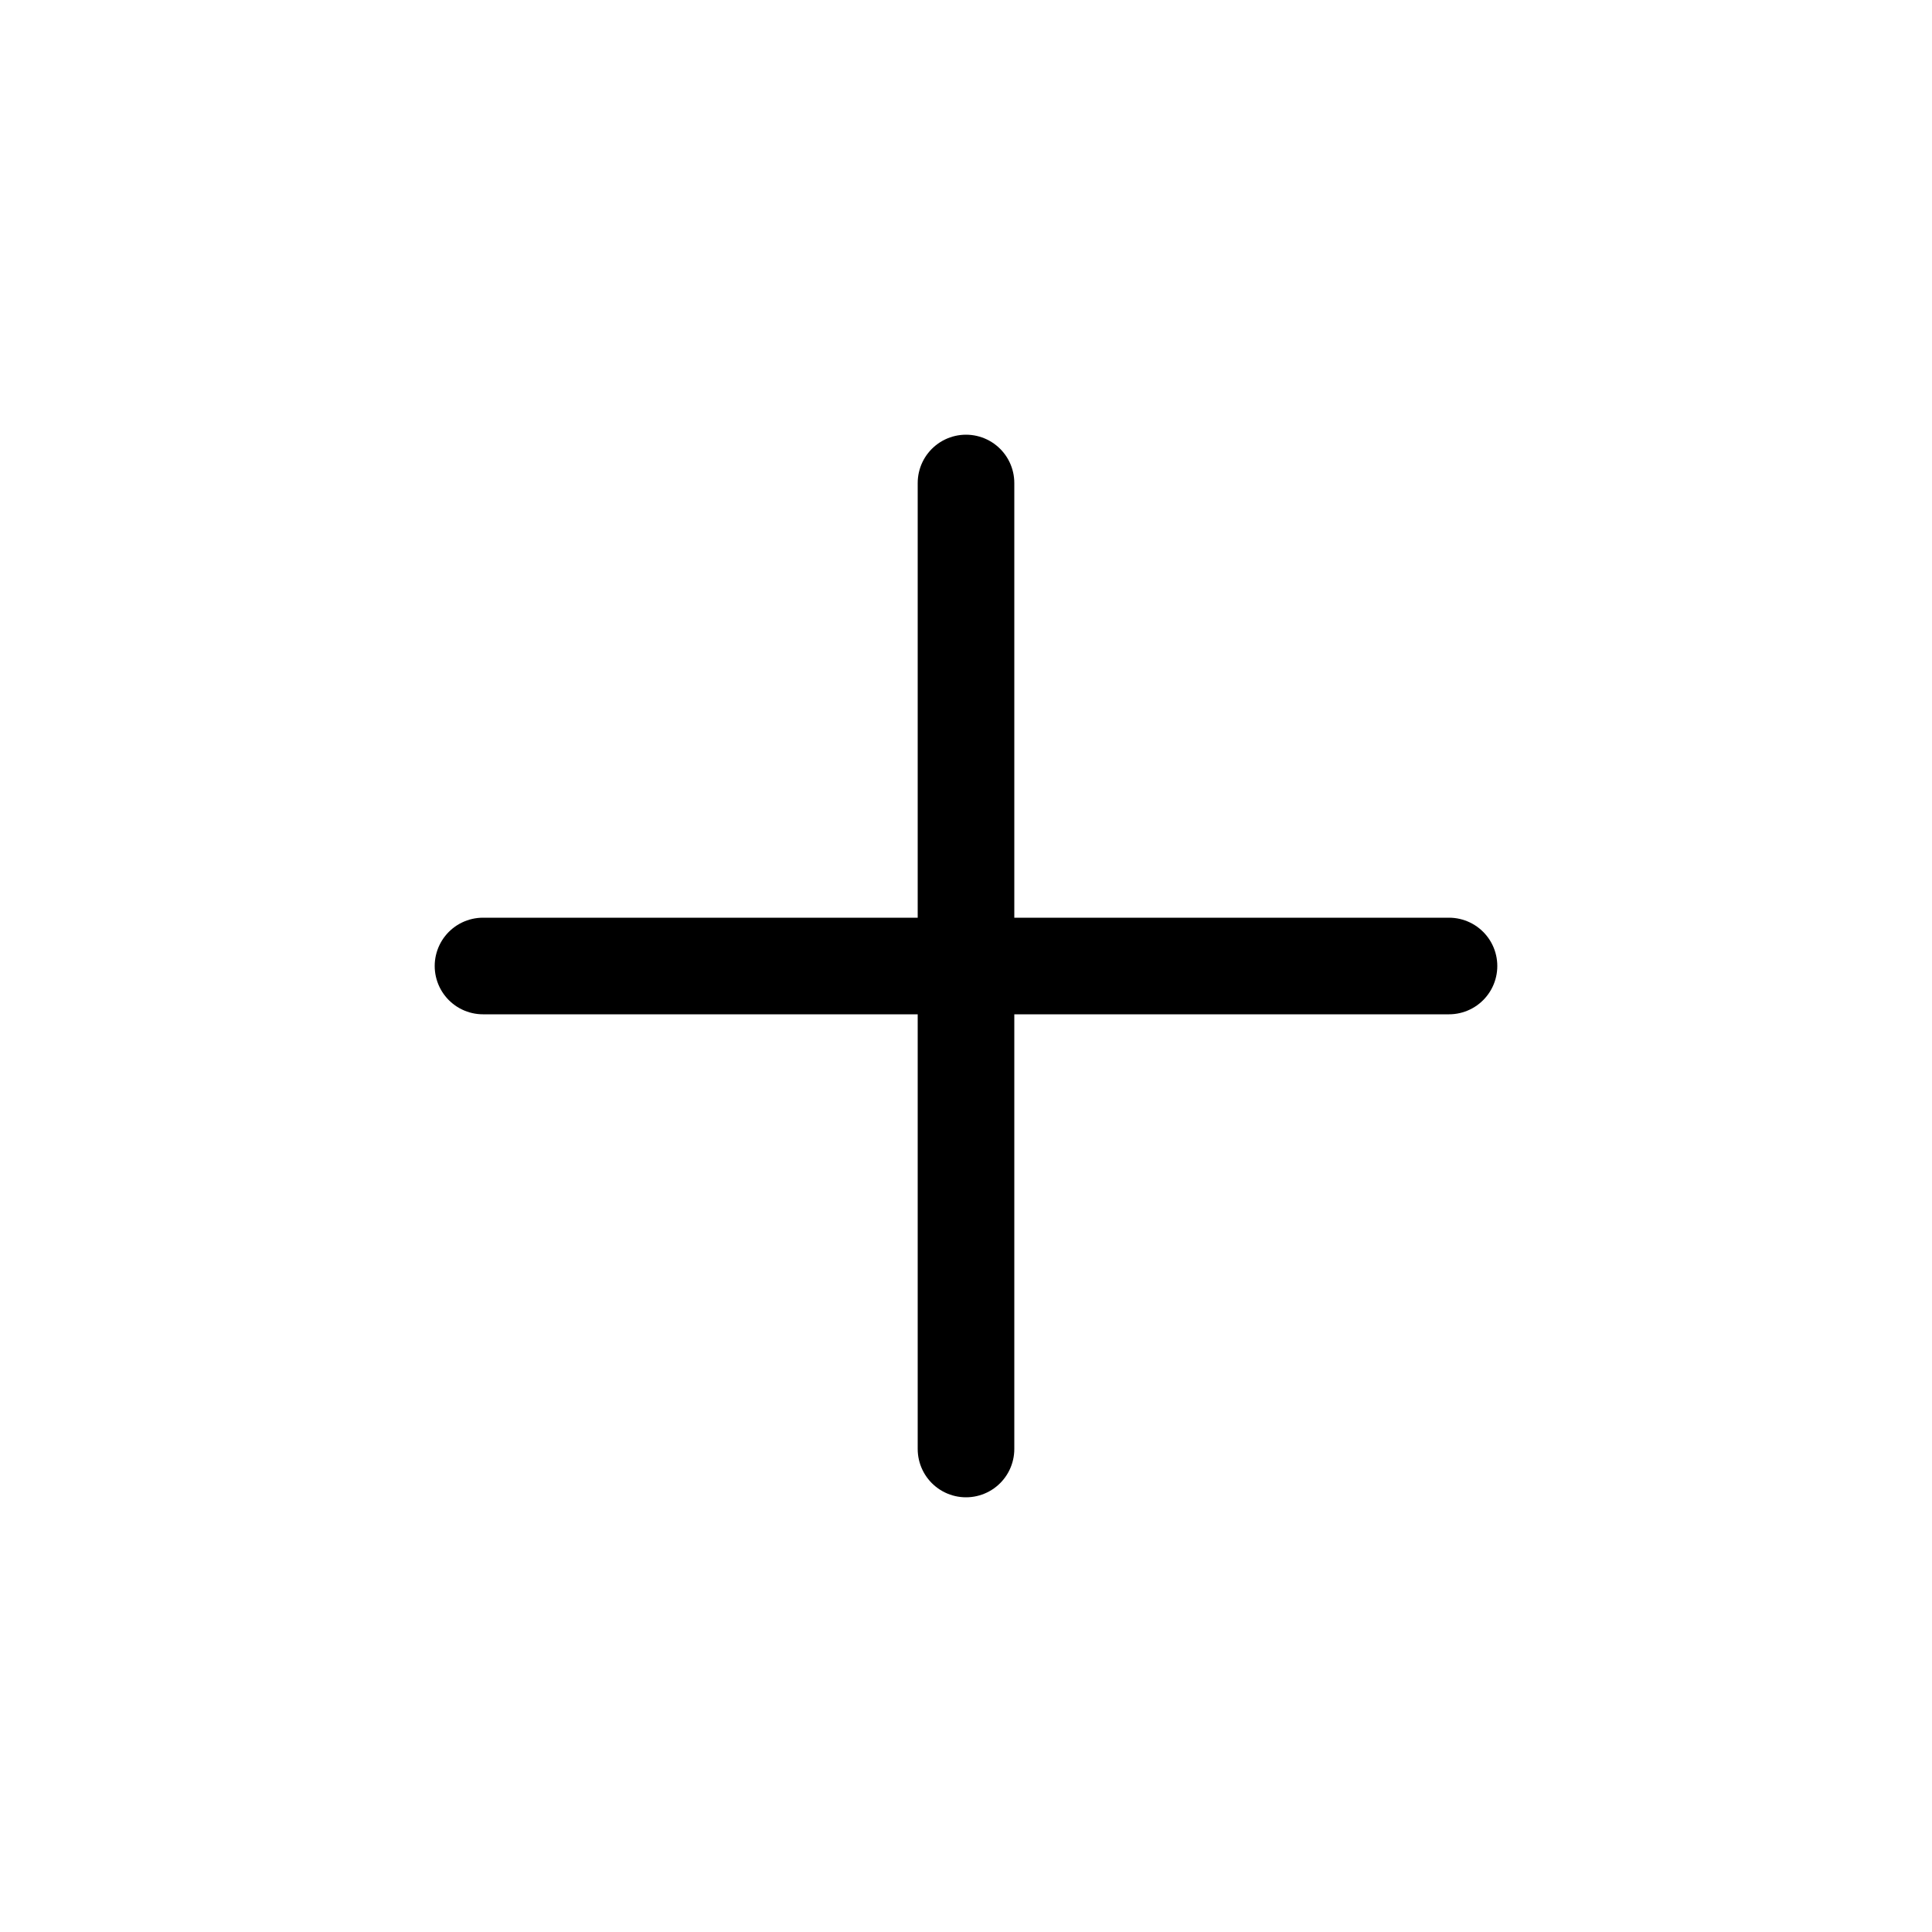
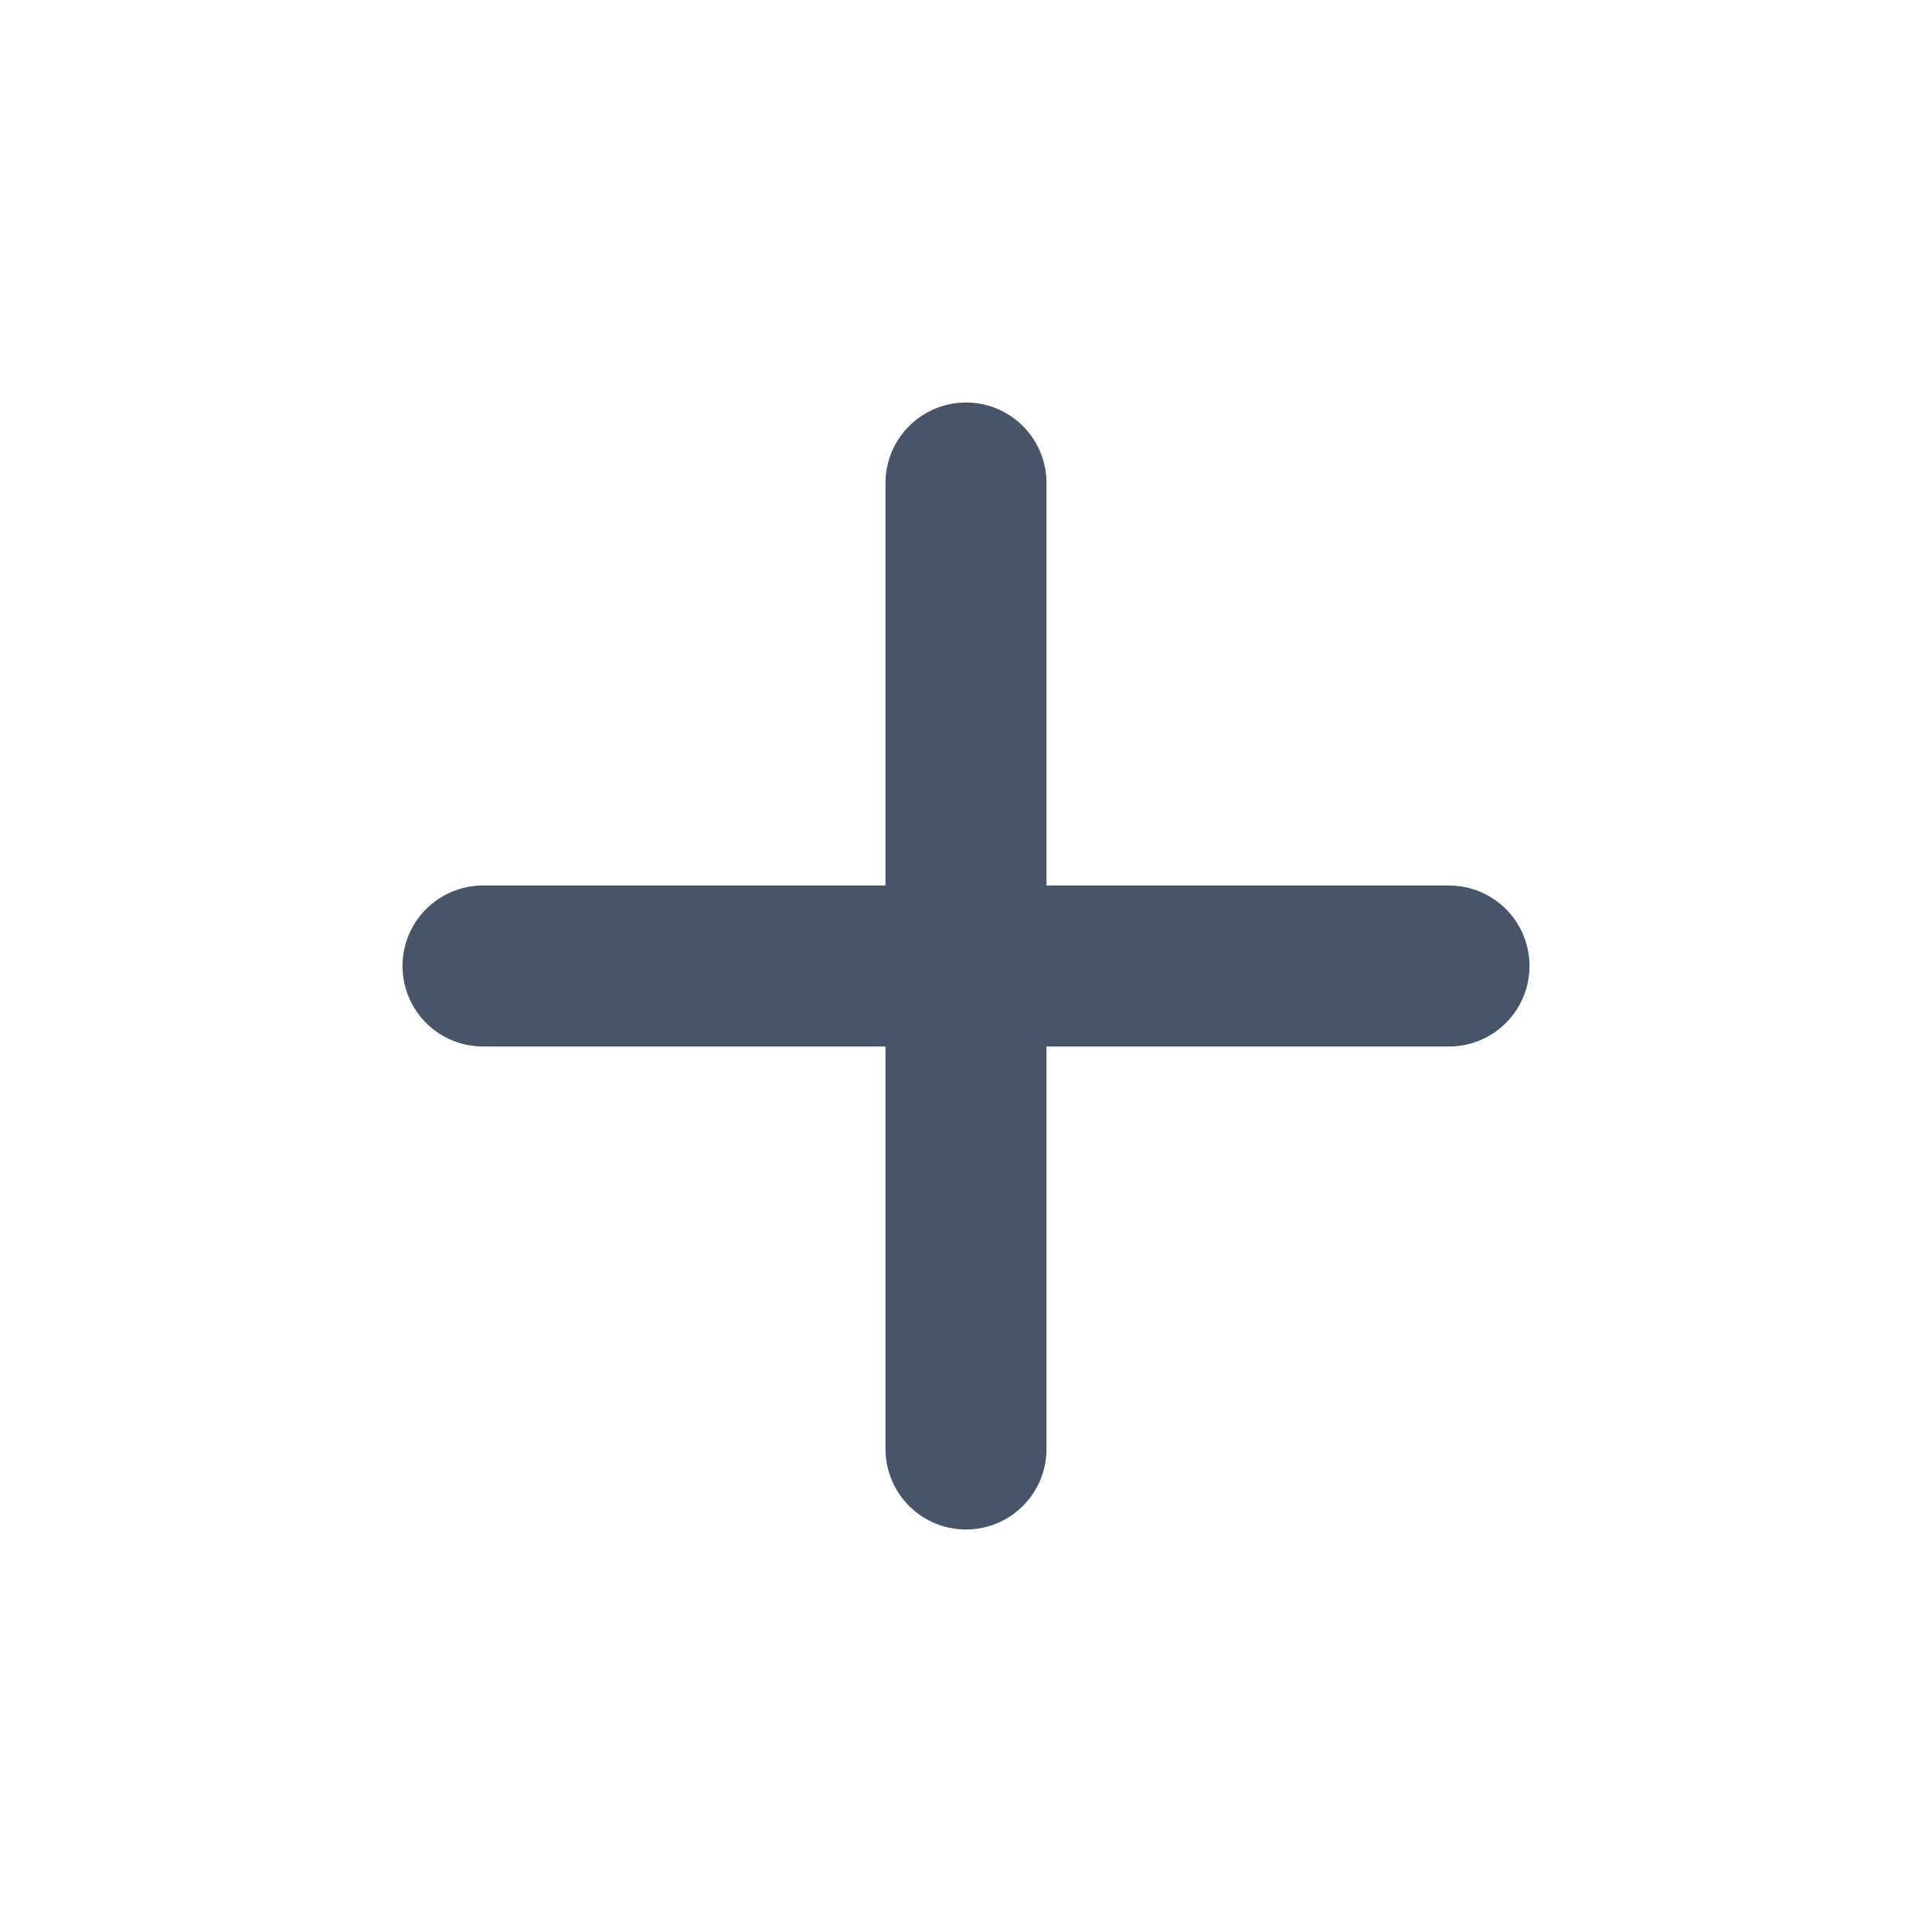
- <svg xmlns="http://www.w3.org/2000/svg" width="800px" height="800px" viewBox="0 0 24 24" fill="none">
+ <svg xmlns="http://www.w3.org/2000/svg" width="800px" height="800px" viewBox="0 0 24 24" fill="none" stroke="#727f92">
  <g id="SVGRepo_bgCarrier" stroke-width="0" />
  <g id="SVGRepo_tracerCarrier" stroke-linecap="round" stroke-linejoin="round" />
  <g id="SVGRepo_iconCarrier">
-     <g id="Edit / Add_Plus">
-       <path id="Vector" d="M6 12H12M12 12H18M12 12V18M12 12V6" stroke="#000000" stroke-width="1.2" stroke-linecap="round" stroke-linejoin="round" />
-     </g>
+     <path d="M6 12H18M12 6V18" stroke="#475569" stroke-width="2" stroke-linecap="round" stroke-linejoin="round" />
  </g>
</svg>
